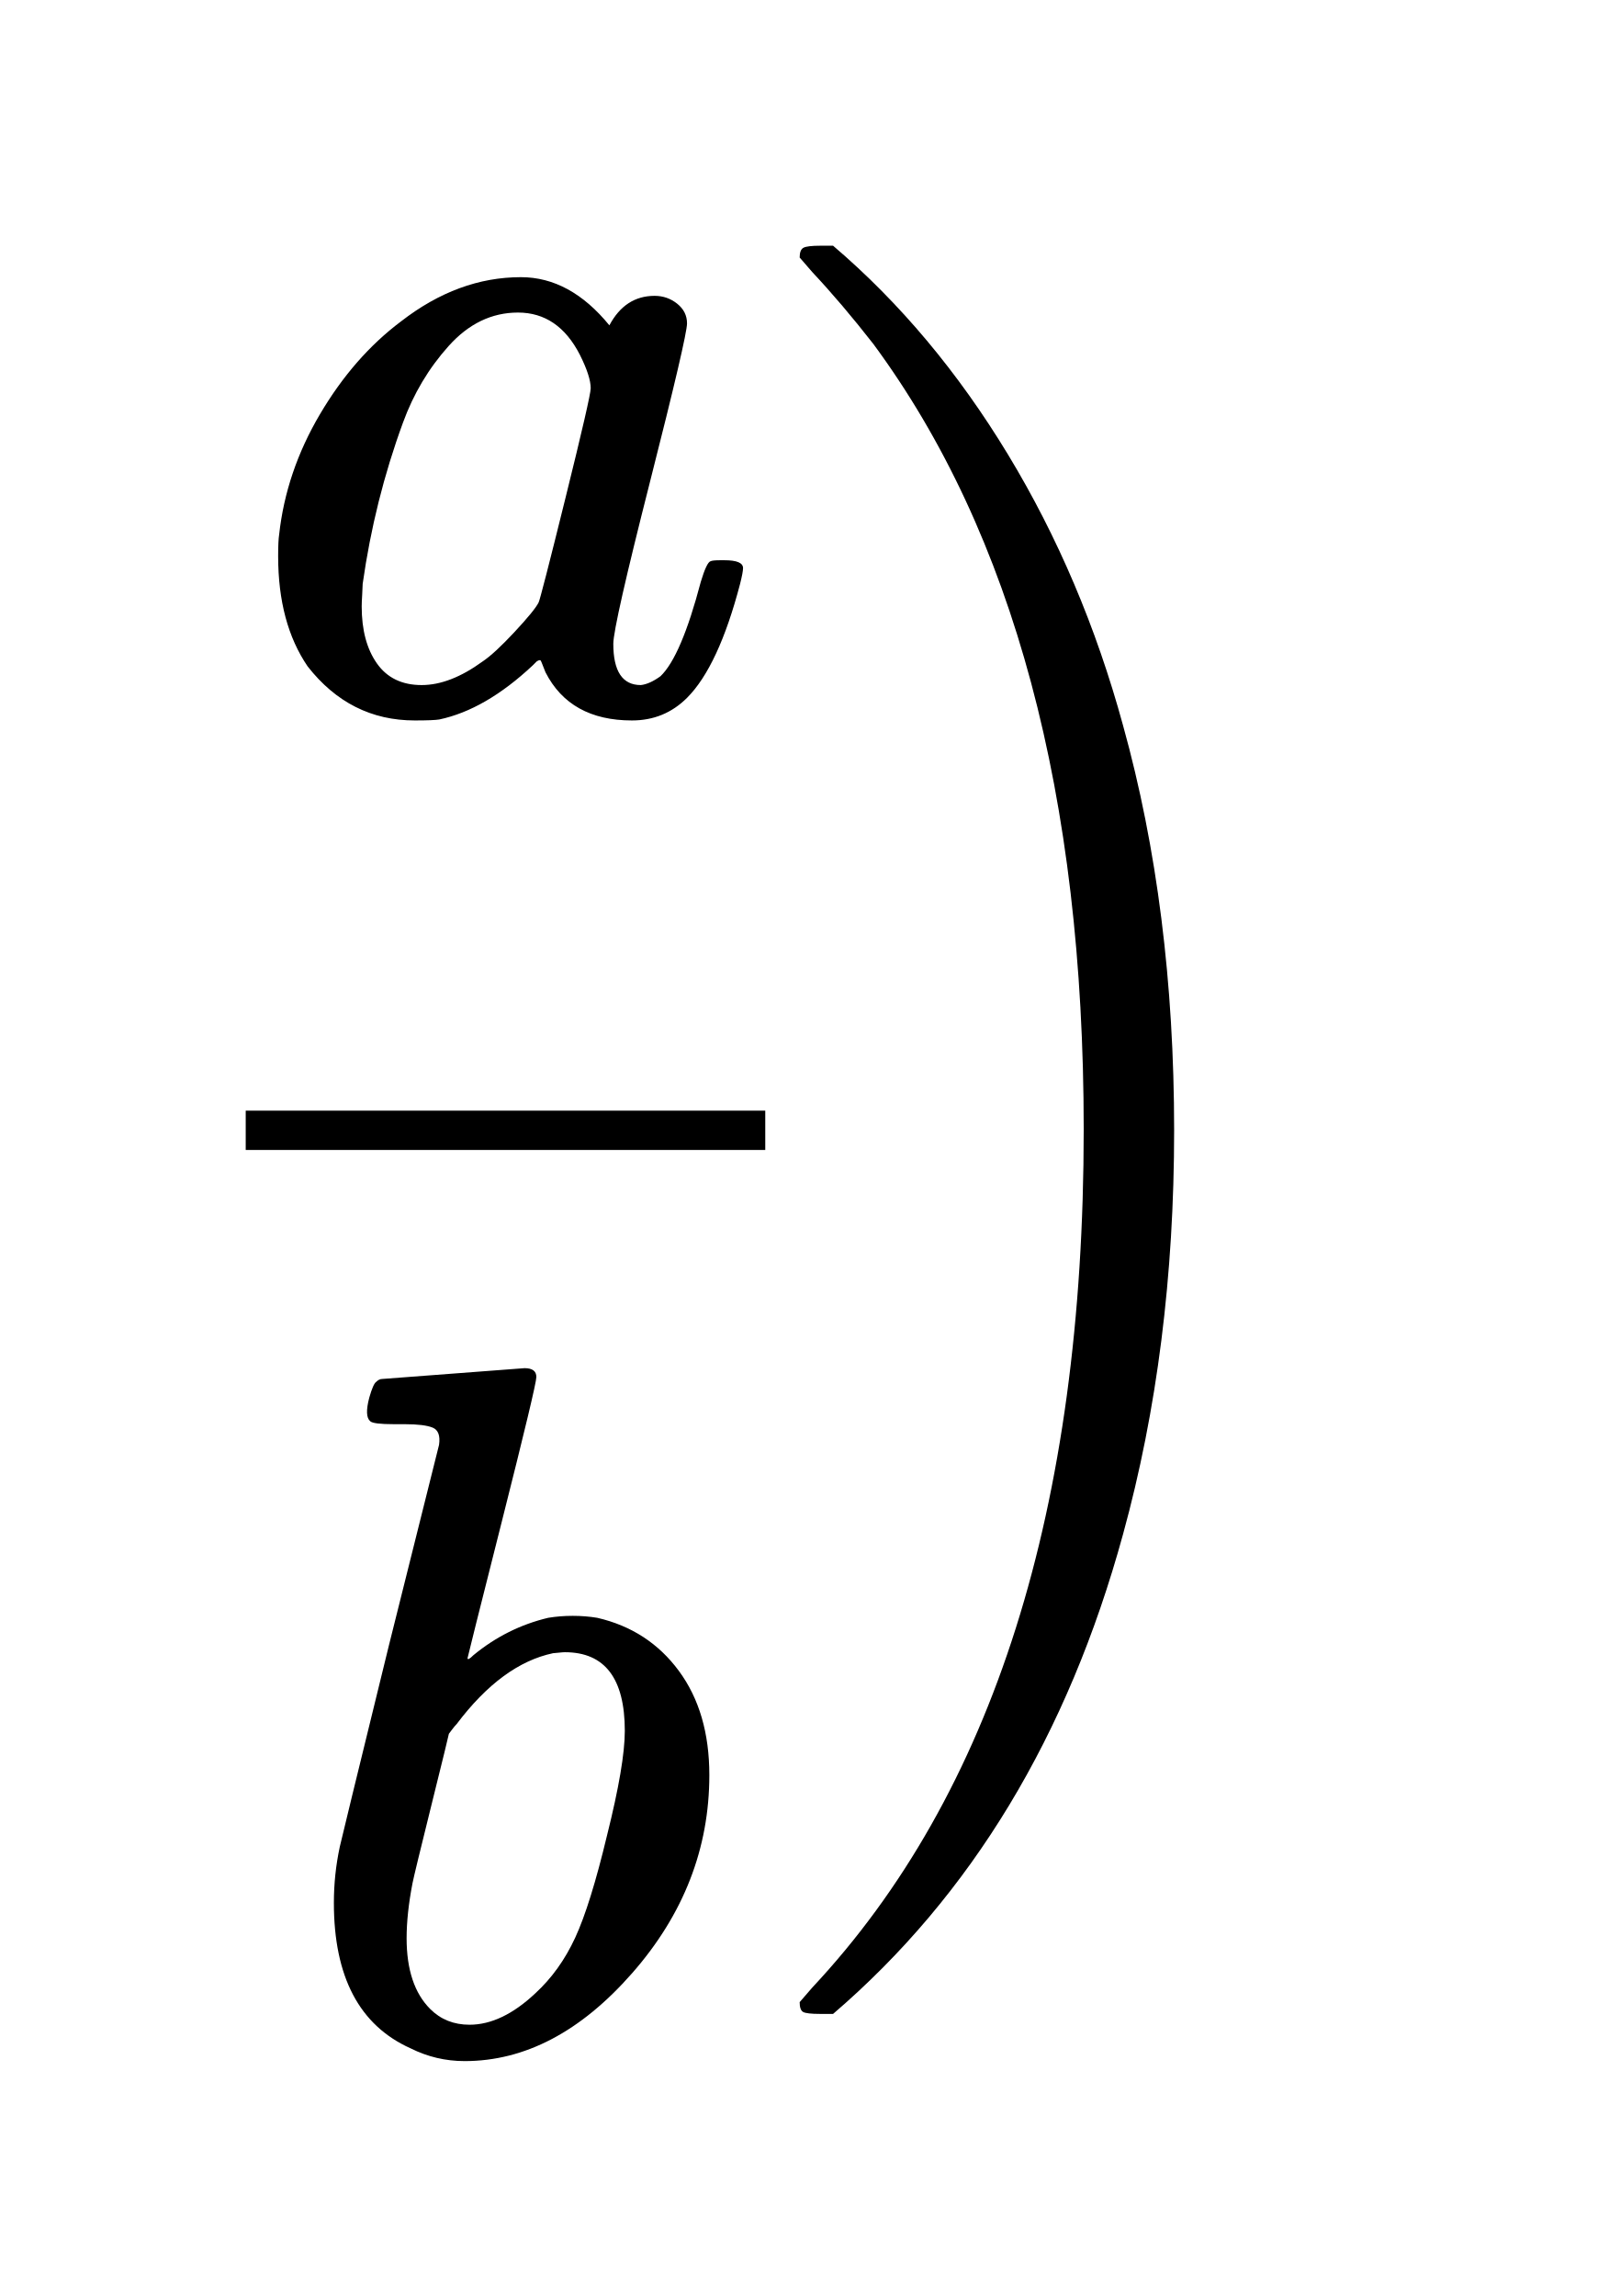
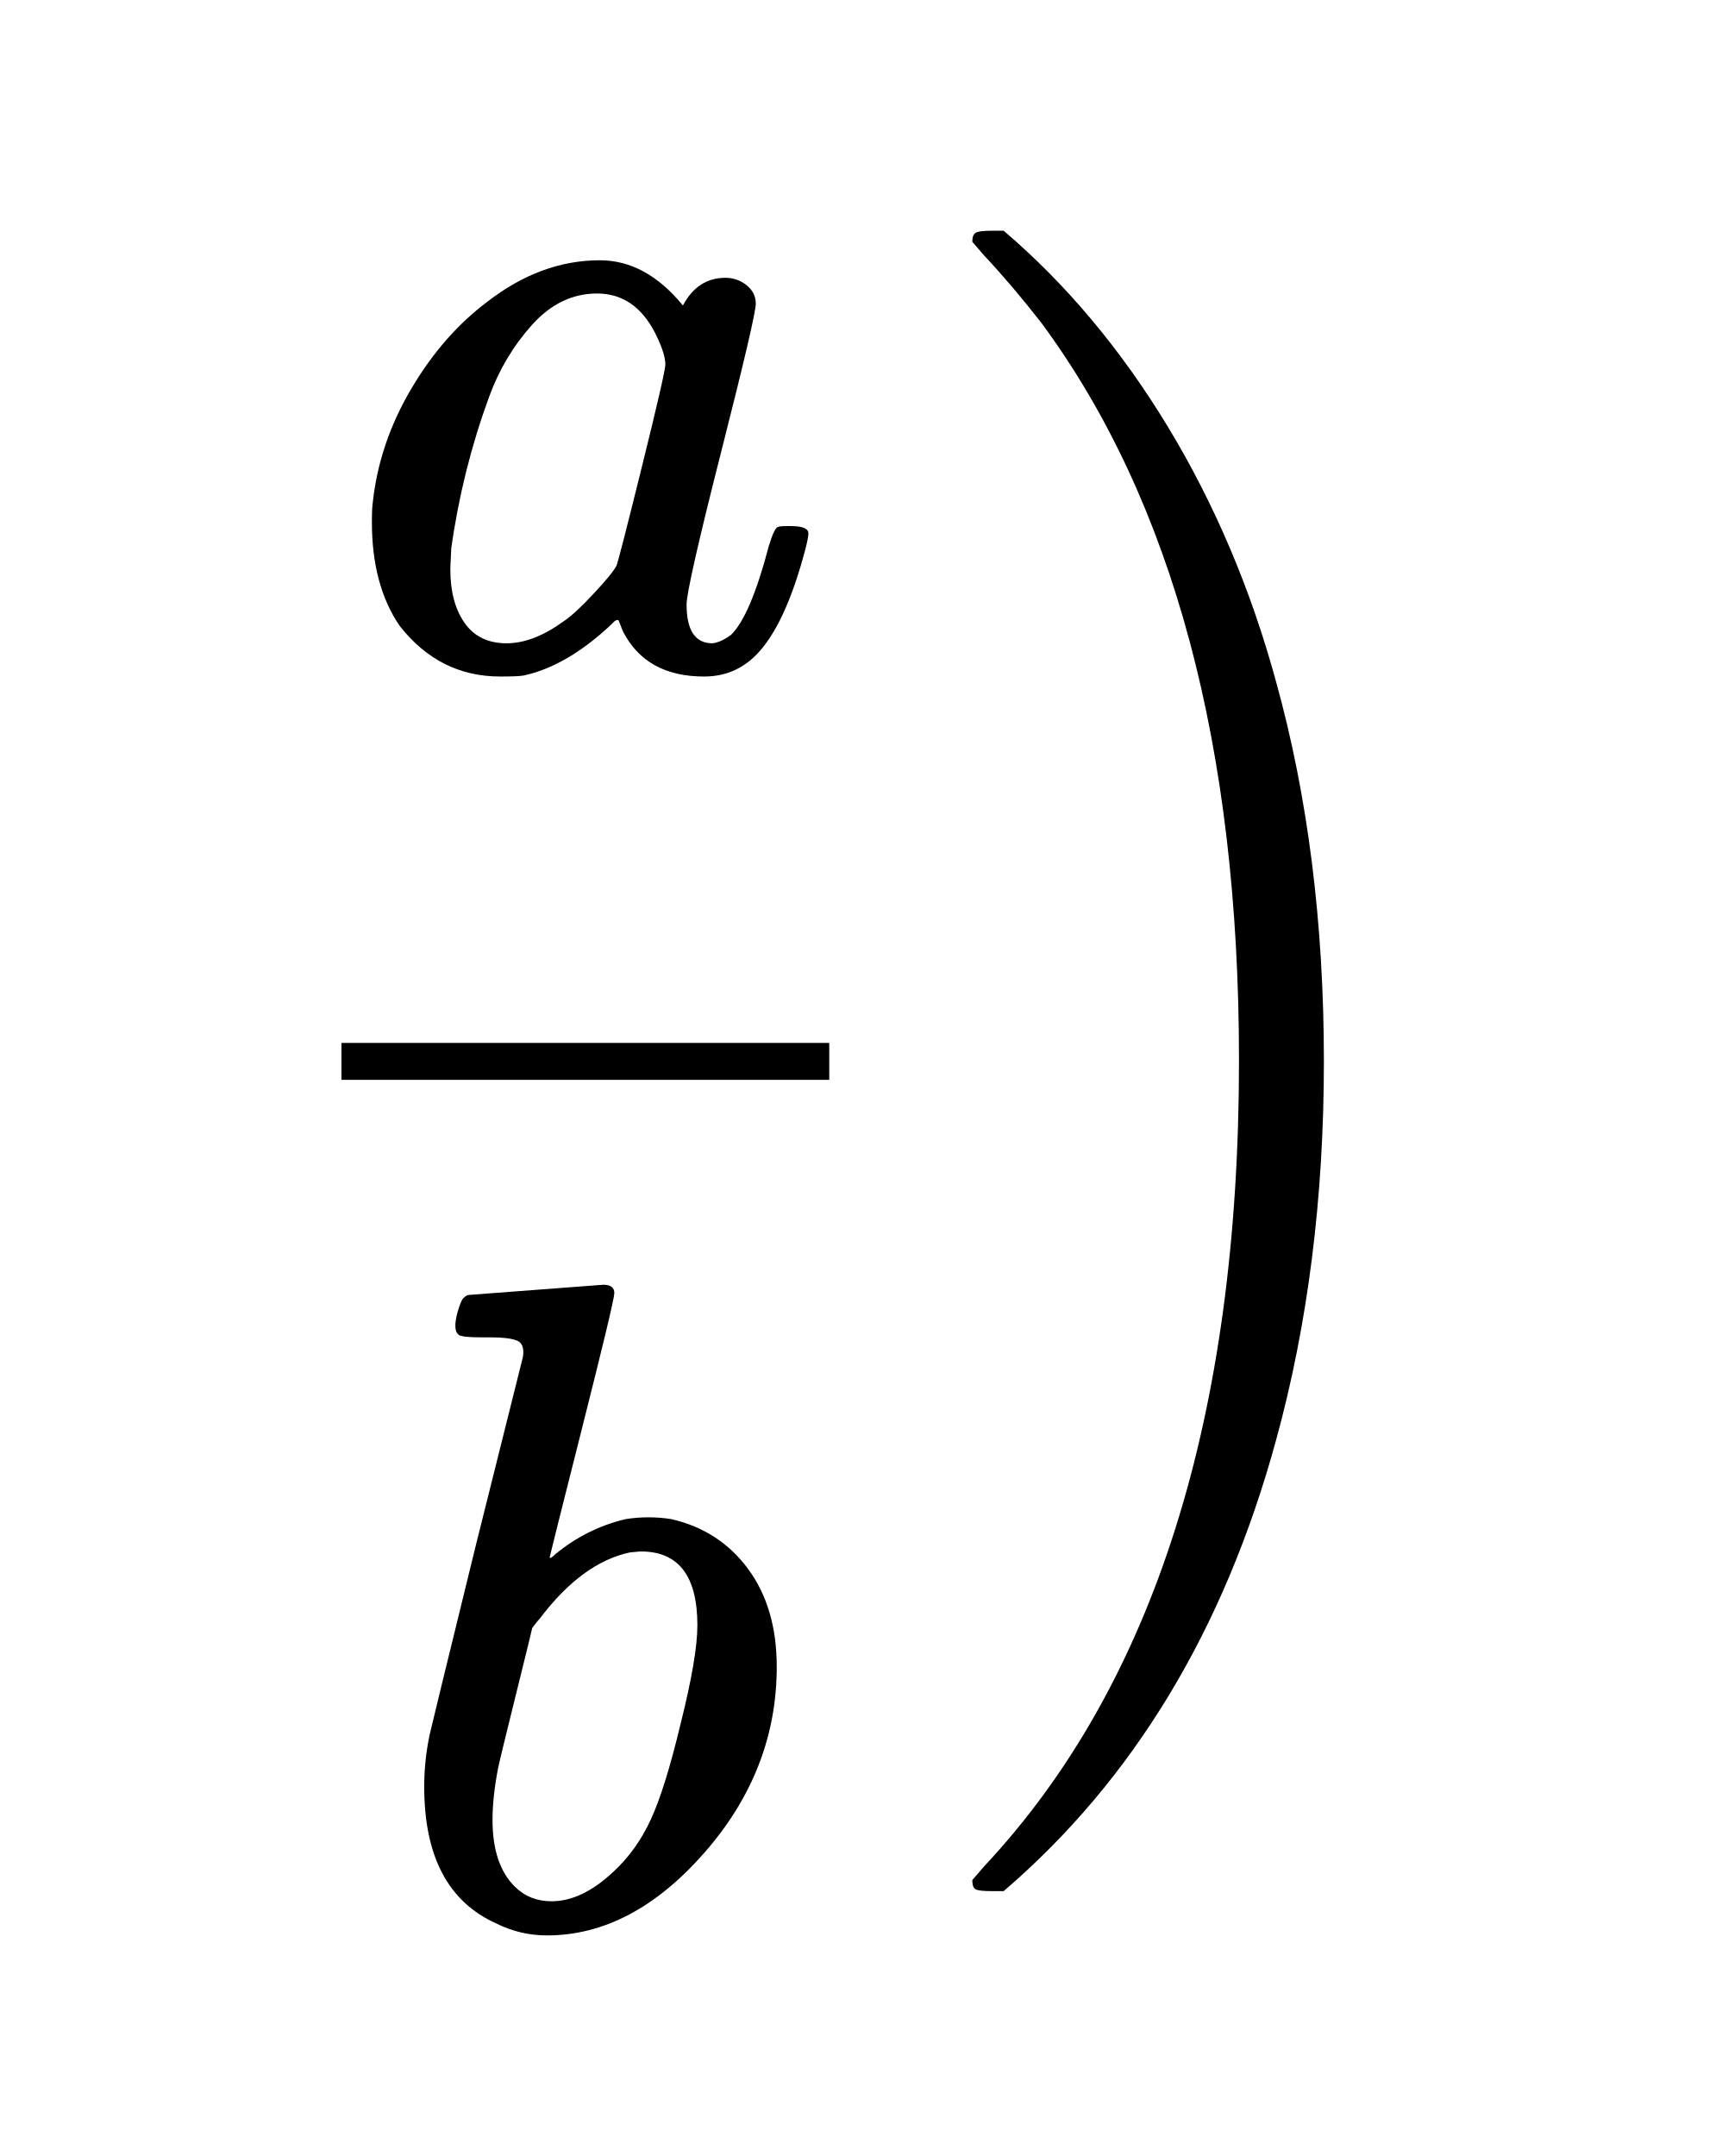
- <svg xmlns="http://www.w3.org/2000/svg" viewBox="0 0 65.032 93.44" width="65.032" height="93.44">
-   <path d="M27.96 13.16 Q27.96 13.68 26.46 19.58 Q24.96 25.48 24.96 26.2 Q24.96 27.88 26.08 27.88 Q26.44 27.84 26.88 27.52 Q27.72 26.72 28.52 23.68 Q28.76 22.88 28.92 22.84 Q29 22.8 29.32 22.8 L29.48 22.8 Q30.24 22.8 30.24 23.12 Q30.24 23.28 30.12 23.76 Q29.24 27.12 27.96 28.4 Q27.04 29.32 25.72 29.32 Q23.2 29.32 22.2 27.36 Q22 26.84 22 26.88 Q21.96 26.84 21.84 26.92 Q21.76 27 21.68 27.08 Q19.76 28.88 17.88 29.28 Q17.64 29.32 16.88 29.32 Q14.24 29.32 12.52 27.12 Q11.32 25.36 11.32 22.64 Q11.32 22 11.36 21.76 Q11.64 19.2 13.02 16.86 Q14.4 14.52 16.32 13.08 Q18.64 11.28 21.2 11.28 Q23.2 11.28 24.8 13.24 Q25.44 12.04 26.64 12.04 Q27.16 12.04 27.56 12.36 Q27.96 12.68 27.96 13.16 L27.96 13.16 Z M14.72 24.68 Q14.72 26.12 15.34 27 Q15.96 27.88 17.16 27.88 Q18.32 27.88 19.64 26.92 Q20.12 26.6 20.94 25.72 Q21.76 24.84 21.92 24.52 Q22 24.36 23.02 20.24 Q24.04 16.12 24.04 15.8 Q24.04 15.32 23.6 14.44 Q22.72 12.72 21.08 12.72 Q19.48 12.72 18.26 14.08 Q17.04 15.44 16.4 17.2 Q15.24 20.36 14.76 23.76 Q14.76 23.88 14.74 24.2 Q14.72 24.52 14.72 24.68 L14.72 24.68 Z" fill="rgba(0,0,0,1)" fill-rule="evenodd" stroke="none" />
-   <path d="M15.548 56.12 Q15.588 56.12 18.448 55.9 Q21.308 55.68 21.348 55.68 Q21.828 55.68 21.828 56.04 Q21.828 56.36 20.428 61.9 Q19.028 67.44 19.028 67.48 Q19.028 67.6 19.268 67.36 Q20.628 66.24 22.308 65.84 Q22.788 65.76 23.308 65.76 Q23.828 65.76 24.308 65.84 Q26.388 66.32 27.628 68 Q28.868 69.68 28.868 72.24 Q28.868 76.72 25.728 80.3 Q22.588 83.88 18.908 83.88 Q17.748 83.88 16.708 83.36 Q13.588 81.96 13.588 77.44 Q13.588 76.28 13.828 75.16 Q13.828 75.12 15.828 66.96 L17.868 58.8 Q17.948 58.24 17.608 58.1 Q17.268 57.96 16.468 57.96 Q16.188 57.96 16.028 57.96 Q15.188 57.96 15.068 57.84 Q14.828 57.64 15.028 56.88 Q15.188 56.32 15.308 56.24 Q15.428 56.12 15.548 56.12 L15.548 56.12 Z M25.428 70.44 Q25.428 67.24 22.988 67.24 Q22.908 67.24 22.728 67.26 Q22.548 67.28 22.508 67.28 Q20.428 67.72 18.588 70.16 Q18.508 70.24 18.388 70.4 L18.268 70.56 Q18.268 70.6 17.568 73.42 Q16.868 76.24 16.788 76.64 Q16.548 77.88 16.548 78.88 Q16.548 80.8 17.508 81.76 Q18.148 82.4 19.108 82.4 Q20.428 82.4 21.788 81.12 Q22.788 80.2 23.408 78.86 Q24.028 77.52 24.708 74.68 Q25.428 71.8 25.428 70.44 L25.428 70.44 Z" fill="rgba(0,0,0,1)" fill-rule="evenodd" stroke="none" />
-   <rect x="10" y="45.2" width="21.144" height="1.6" fill="rgba(0,0,0,1)" />
-   <path d="M32.544 10.48 Q32.544 10.16 32.704 10.08 Q32.864 10 33.384 10 L33.904 10 Q37.984 13.48 41.024 18.5 Q44.064 23.52 45.704 29.52 Q47.784 37 47.784 46 Q47.784 54.88 45.704 62.44 Q42.344 74.72 33.904 81.96 L33.384 81.96 Q32.824 81.96 32.684 81.88 Q32.544 81.8 32.544 81.48 Q32.584 81.44 33.064 80.88 Q44.104 69.08 44.104 45.96 Q44.104 25.6 35.544 14 Q34.264 12.36 33.064 11.08 Q32.584 10.52 32.544 10.48 L32.544 10.48 Z" fill="rgba(0,0,0,1)" fill-rule="evenodd" stroke="none" />
+ <svg xmlns="http://www.w3.org/2000/svg" viewBox="0 0 74.632 93.44" width="74.632" height="93.44">
+   <path d="M32.76 13.16 Q32.76 13.68 31.26 19.58 Q29.76 25.48 29.76 26.2 Q29.76 27.88 30.88 27.88 Q31.24 27.84 31.68 27.52 Q32.52 26.72 33.32 23.68 Q33.56 22.88 33.72 22.84 Q33.8 22.8 34.12 22.8 L34.28 22.8 Q35.04 22.8 35.04 23.12 Q35.04 23.28 34.92 23.76 Q34.04 27.12 32.76 28.4 Q31.84 29.32 30.52 29.32 Q28 29.32 27 27.36 Q26.8 26.84 26.8 26.88 Q26.76 26.84 26.64 26.92 Q26.56 27 26.48 27.08 Q24.56 28.88 22.68 29.28 Q22.44 29.32 21.68 29.32 Q19.04 29.32 17.32 27.12 Q16.12 25.36 16.12 22.64 Q16.12 22 16.16 21.76 Q16.44 19.2 17.82 16.86 Q19.2 14.52 21.12 13.08 Q23.44 11.28 26 11.28 Q28 11.28 29.6 13.24 Q30.24 12.04 31.44 12.04 Q31.96 12.04 32.36 12.36 Q32.76 12.68 32.76 13.16 L32.76 13.16 Z M19.52 24.68 Q19.52 26.12 20.14 27 Q20.76 27.88 21.96 27.88 Q23.12 27.88 24.44 26.92 Q24.92 26.6 25.74 25.72 Q26.56 24.84 26.72 24.52 Q26.8 24.36 27.82 20.24 Q28.84 16.12 28.84 15.8 Q28.84 15.32 28.4 14.44 Q27.52 12.72 25.88 12.72 Q24.28 12.72 23.06 14.08 Q21.84 15.44 21.2 17.2 Q20.04 20.36 19.56 23.76 Q19.56 23.88 19.54 24.2 Q19.52 24.52 19.52 24.68 L19.52 24.68 Z" fill="rgba(0,0,0,1)" fill-rule="evenodd" stroke="none" />
+   <path d="M20.348 56.12 Q20.388 56.12 23.248 55.9 Q26.108 55.68 26.148 55.68 Q26.628 55.68 26.628 56.04 Q26.628 56.36 25.228 61.9 Q23.828 67.44 23.828 67.48 Q23.828 67.6 24.068 67.36 Q25.428 66.24 27.108 65.84 Q27.588 65.76 28.108 65.76 Q28.628 65.76 29.108 65.84 Q31.188 66.32 32.428 68 Q33.668 69.68 33.668 72.24 Q33.668 76.72 30.528 80.3 Q27.388 83.88 23.708 83.88 Q22.548 83.88 21.508 83.36 Q18.388 81.96 18.388 77.44 Q18.388 76.28 18.628 75.16 Q18.628 75.12 20.628 66.96 L22.668 58.8 Q22.748 58.24 22.408 58.1 Q22.068 57.96 21.268 57.96 Q20.988 57.96 20.828 57.96 Q19.988 57.96 19.868 57.84 Q19.628 57.64 19.828 56.88 Q19.988 56.32 20.108 56.24 Q20.228 56.12 20.348 56.12 L20.348 56.12 Z M30.228 70.44 Q30.228 67.24 27.788 67.24 Q27.708 67.24 27.528 67.26 Q27.348 67.28 27.308 67.28 Q25.228 67.72 23.388 70.16 Q23.308 70.24 23.188 70.4 L23.068 70.56 Q23.068 70.6 22.368 73.42 Q21.668 76.24 21.588 76.64 Q21.348 77.88 21.348 78.88 Q21.348 80.8 22.308 81.76 Q22.948 82.4 23.908 82.4 Q25.228 82.4 26.588 81.12 Q27.588 80.2 28.208 78.86 Q28.828 77.52 29.508 74.68 Q30.228 71.8 30.228 70.44 L30.228 70.44 Z" fill="rgba(0,0,0,1)" fill-rule="evenodd" stroke="none" />
+   <rect x="14.8" y="45.2" width="21.144" height="1.6" fill="rgba(0,0,0,1)" />
+   <path d="M42.144 10.48 Q42.144 10.16 42.304 10.08 Q42.464 10 42.984 10 L43.504 10 Q47.584 13.48 50.624 18.5 Q53.664 23.52 55.304 29.52 Q57.384 37 57.384 46 Q57.384 54.88 55.304 62.44 Q51.944 74.72 43.504 81.96 L42.984 81.96 Q42.424 81.96 42.284 81.88 Q42.144 81.8 42.144 81.48 Q42.184 81.44 42.664 80.88 Q53.704 69.08 53.704 45.96 Q53.704 25.6 45.144 14 Q43.864 12.36 42.664 11.08 Q42.184 10.52 42.144 10.48 L42.144 10.48 Z" fill="rgba(0,0,0,1)" fill-rule="evenodd" stroke="none" />
</svg>
